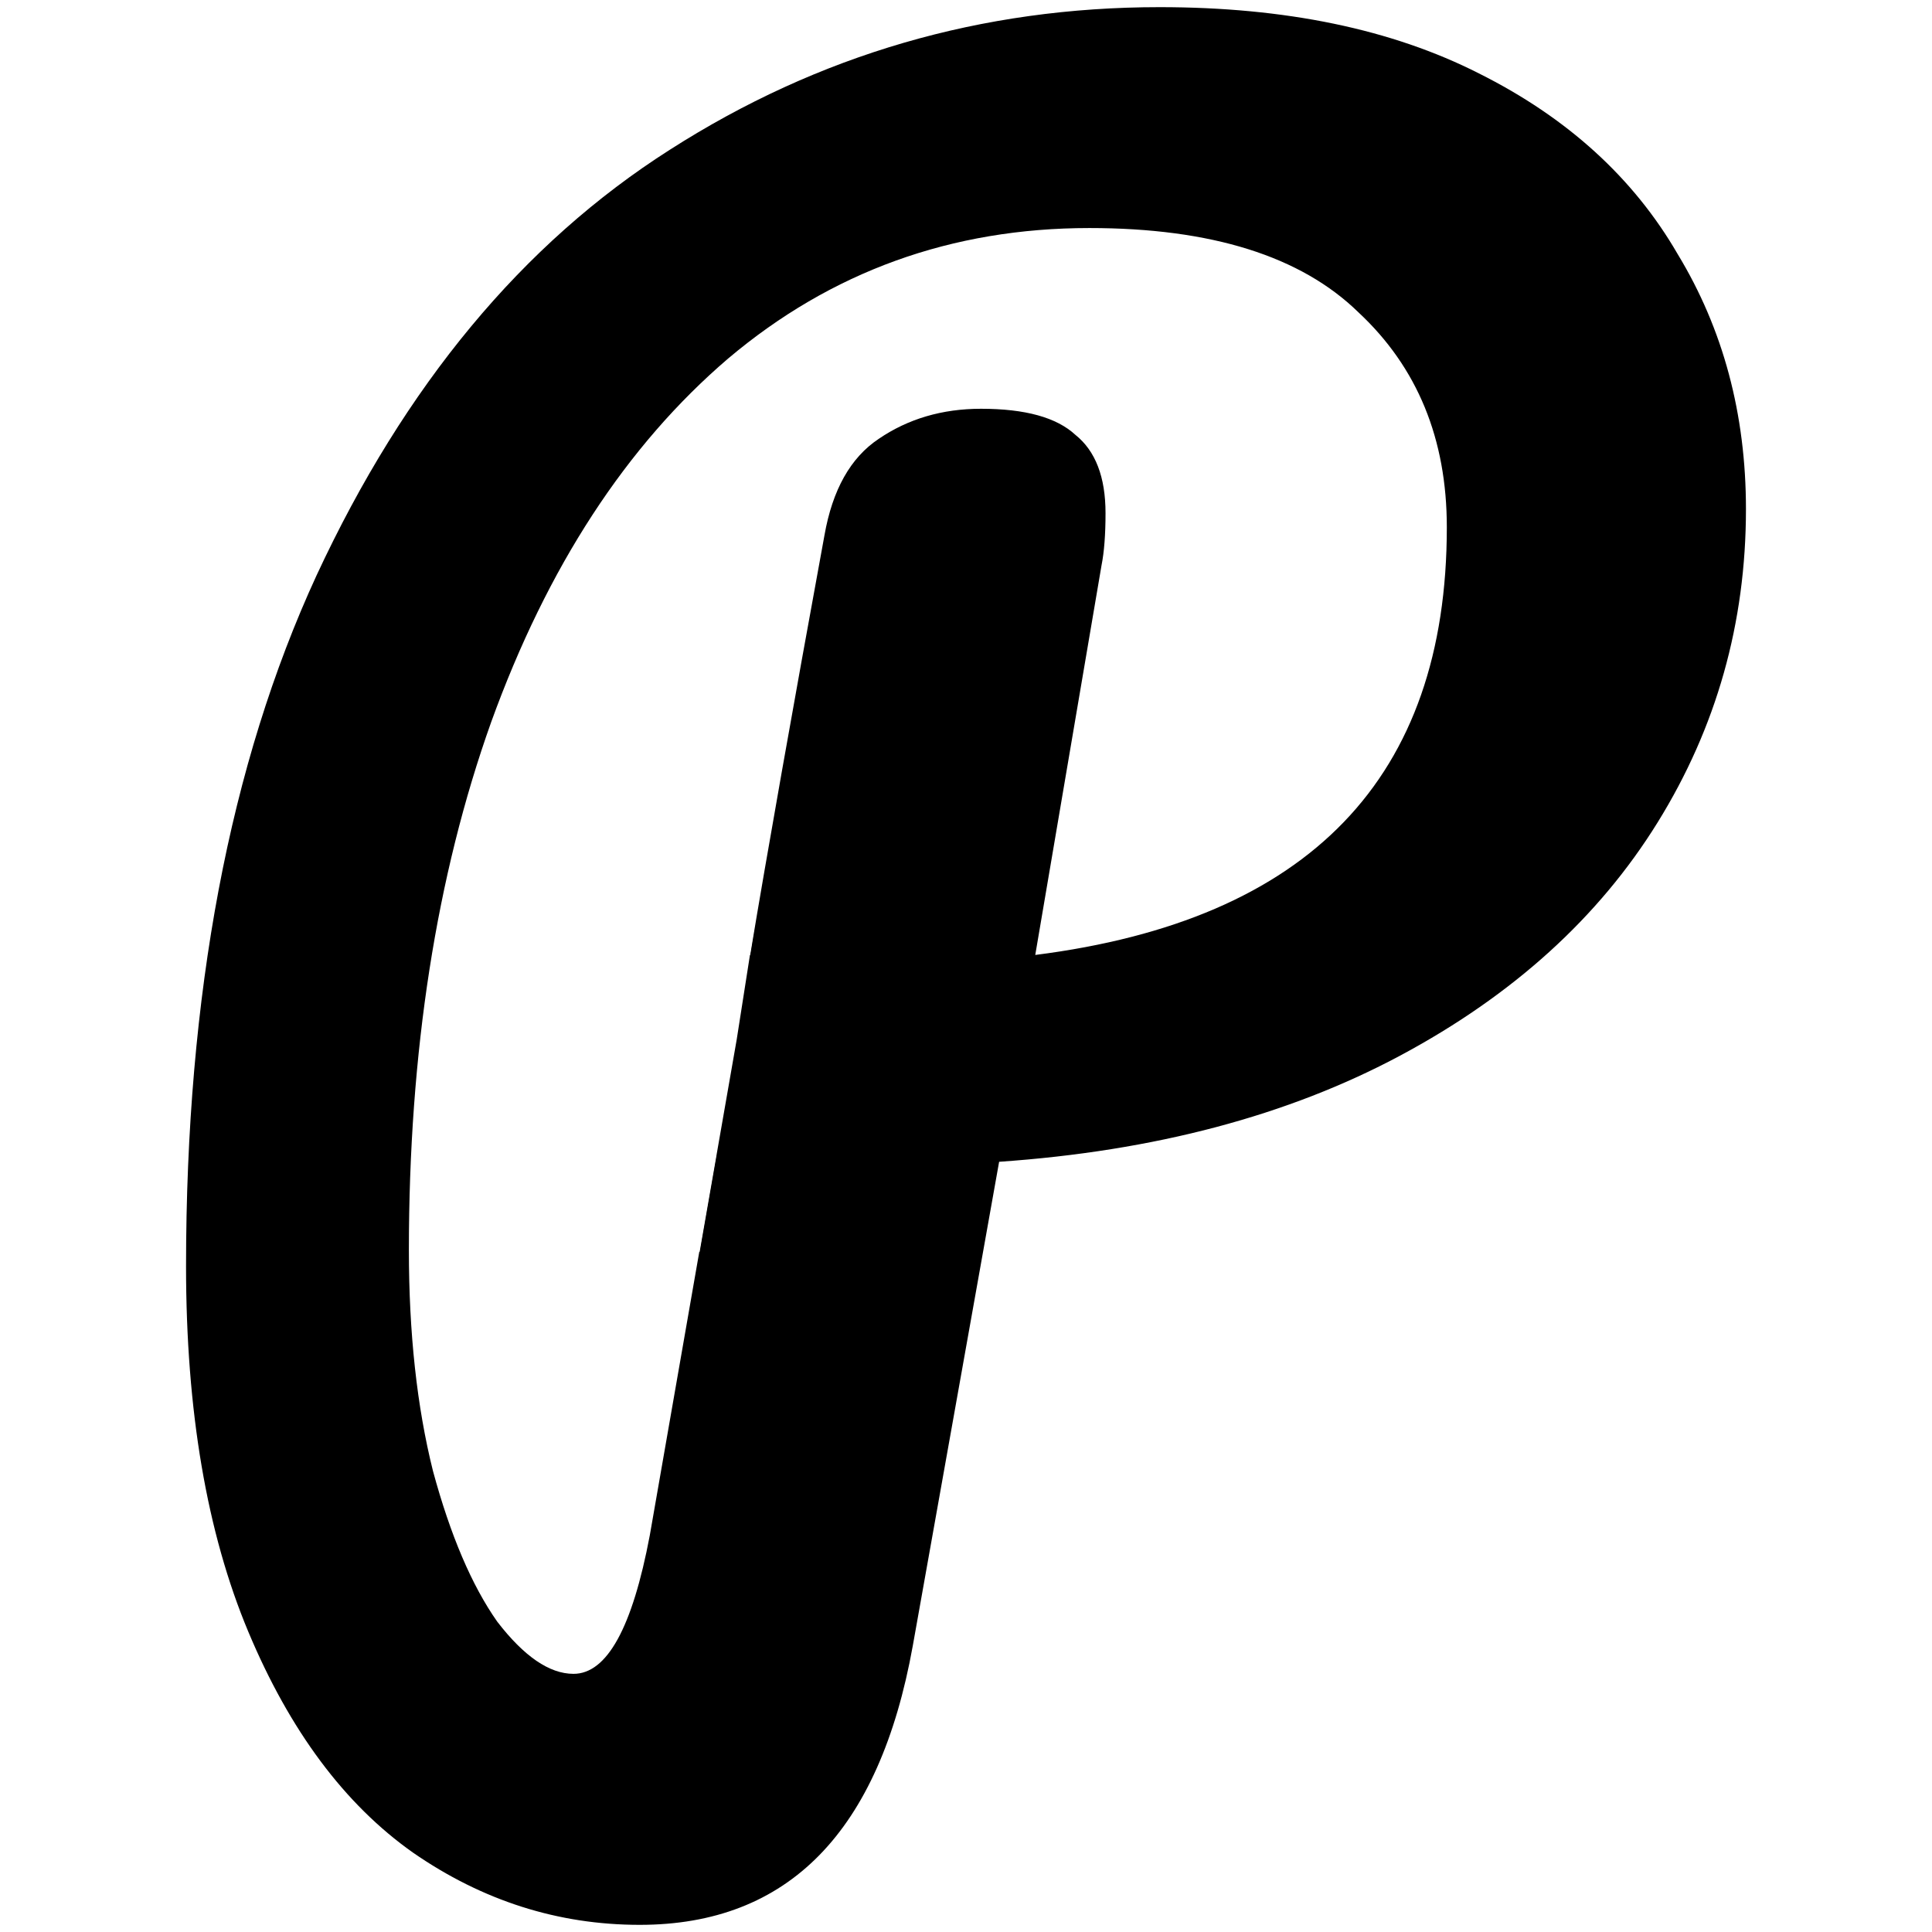
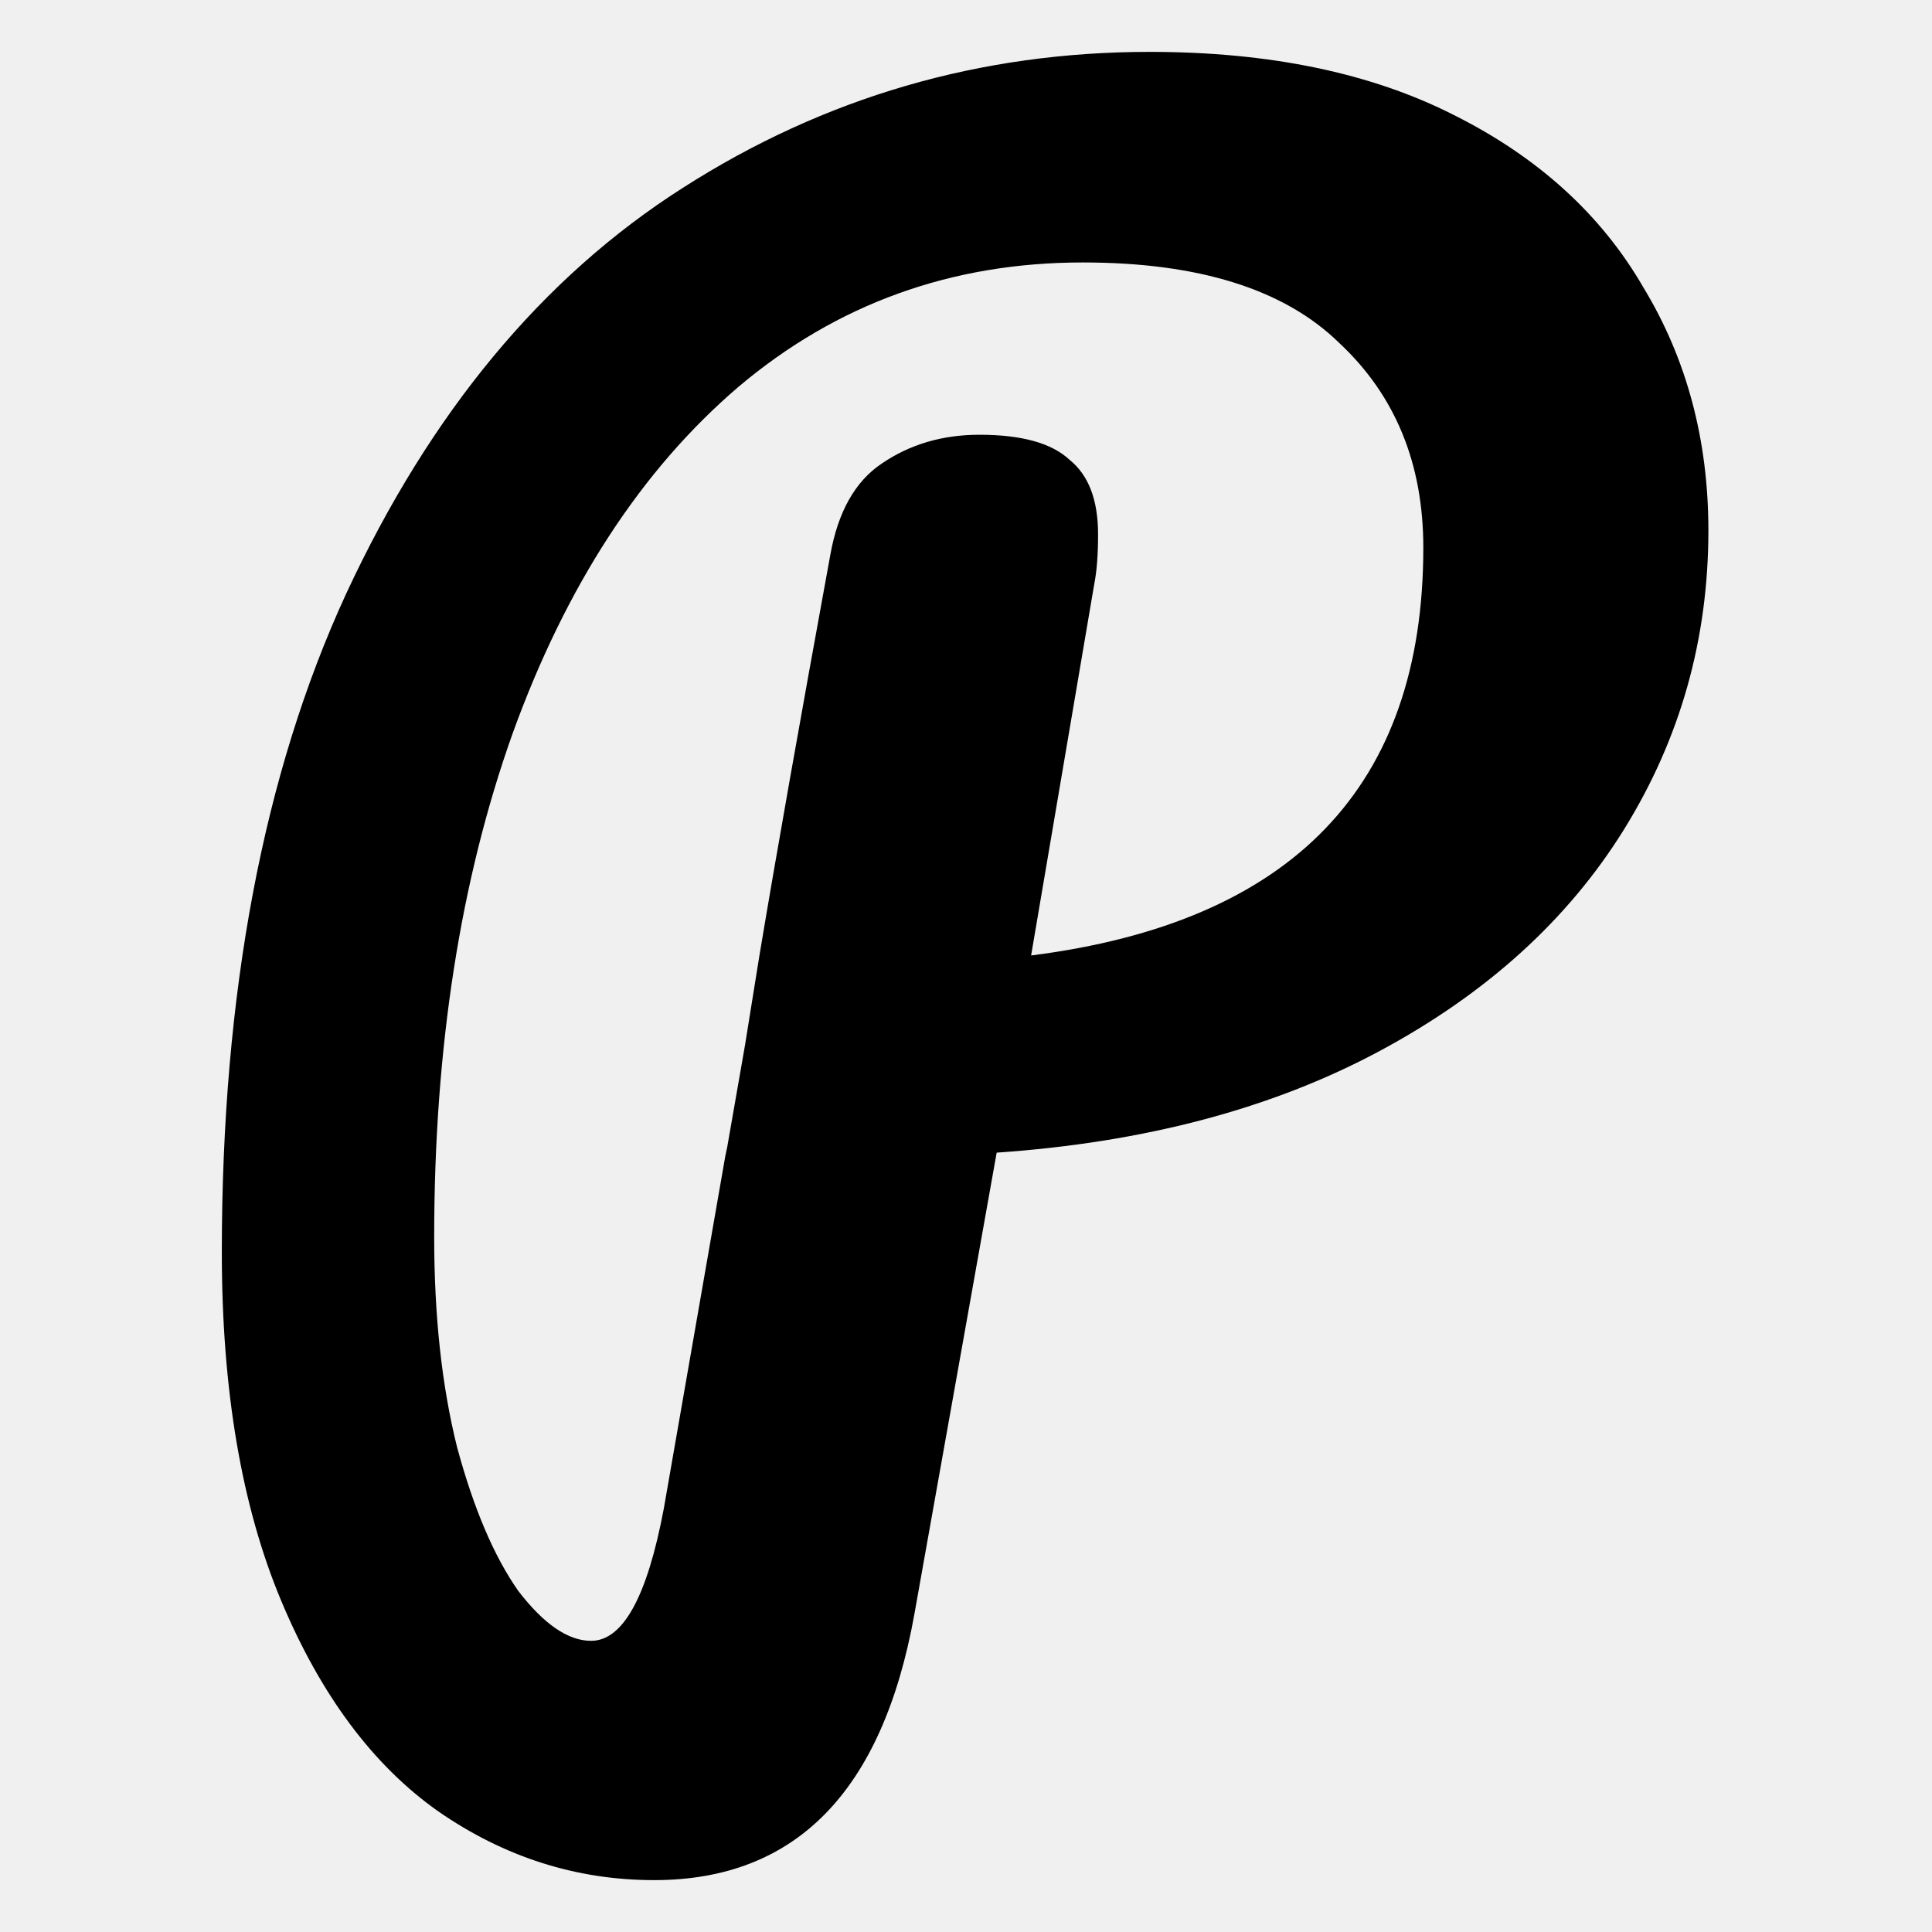
- <svg xmlns="http://www.w3.org/2000/svg" viewBox="0 0 1080 1080" fill="none">
-   <rect width="1080" height="1080" fill="white" />
-   <path d="M976 284.628C976 348.237 959.54 406.608 926.62 459.74C893.701 512.873 845.817 556.276 782.97 589.952C720.124 623.627 645.306 643.458 558.517 649.445L510.26 919.971C491.556 1023.99 440.68 1076 357.632 1076C311.993 1076 269.721 1062.53 230.816 1035.59C192.659 1008.65 161.984 967.49 138.79 912.113C115.597 856.736 104 788.637 104 707.816C104 555.902 128.316 427.187 176.947 321.671C226.327 215.407 292.166 136.082 374.466 83.698C457.514 30.566 548.791 4 648.299 4C718.627 4 778.107 16.348 826.739 41.043C876.118 65.738 913.153 99.414 937.843 142.069C963.281 183.976 976 231.496 976 284.628ZM578.718 533.826C732.094 514.369 808.783 434.671 808.783 294.731C808.783 245.34 792.323 205.304 759.403 174.622C727.231 143.192 677.103 127.476 609.019 127.476C531.957 127.476 464.621 151.798 407.012 200.44C350.15 249.082 306.008 316.807 274.584 403.615C243.909 489.674 228.571 588.081 228.571 698.836C228.571 745.233 233.06 786.392 242.039 822.312C251.765 858.232 263.736 886.295 277.951 906.501C292.915 925.957 307.13 935.686 320.597 935.686C339.302 935.686 353.517 909.868 363.243 858.232L400.278 646.078C371.099 641.587 358.38 639.717 362.121 640.465C339.676 636.723 325.086 629.988 318.353 620.26C311.619 609.783 308.252 596.687 308.252 580.972C308.252 564.508 312.741 551.412 321.719 541.684C331.446 531.955 344.539 527.091 360.999 527.091C368.481 527.091 374.092 527.465 377.833 528.214C395.789 531.207 409.63 533.078 419.357 533.826C429.083 475.455 442.924 397.254 460.88 299.221C465.369 273.777 475.47 255.817 491.182 245.34C507.641 234.115 526.72 228.503 548.417 228.503C573.107 228.503 590.689 233.367 601.163 243.095C612.386 252.075 617.997 266.668 617.997 286.873C617.997 298.847 617.249 308.575 615.753 316.059L578.718 533.826Z" fill="black" />
-   <path d="M304.835 467.541L426.099 489.952L411.851 580.937L391.091 699.816L266.088 676.643L304.835 467.541Z" fill="white" />
+ <svg xmlns="http://www.w3.org/2000/svg" width="1080" height="1080" viewBox="0 0 1080 1080" fill="none">
+   <path d="M955 296.539C955 357.181 939.314 412.83 907.942 463.484C876.57 514.138 830.938 555.517 771.046 587.622C711.155 619.727 639.855 638.633 557.147 644.34L511.158 902.248C493.333 1001.42 444.849 1051 365.707 1051C322.214 1051 281.929 1038.16 244.853 1012.47C208.49 986.791 179.257 947.551 157.154 894.757C135.051 841.963 124 777.04 124 699.988C124 555.161 147.172 432.449 193.517 331.854C240.575 230.546 303.319 154.922 381.749 104.981C460.892 54.327 547.878 29 642.707 29C709.728 29 766.412 40.772 812.757 64.315C859.815 87.859 895.108 119.963 918.637 160.629C942.879 200.582 955 245.885 955 296.539ZM576.398 534.114C722.562 515.565 795.645 439.584 795.645 306.171C795.645 259.084 779.959 220.915 748.587 191.664C717.928 161.699 670.157 146.717 605.274 146.717C531.835 146.717 467.665 169.904 412.764 216.278C358.577 262.651 316.51 327.217 286.564 409.976C257.331 492.021 242.714 585.838 242.714 691.427C242.714 735.66 246.992 774.9 255.548 809.145C264.817 843.39 276.225 870.143 289.772 889.406C304.032 907.956 317.579 917.23 330.413 917.23C348.238 917.23 361.785 892.617 371.054 843.39L406.347 641.13L405.633 646.299L411.708 611.502L416.534 583.854L420.128 561.451L424.529 534.114C433.798 478.466 446.988 403.912 464.1 310.451C468.378 286.194 478.004 269.072 492.977 259.084C508.663 248.382 526.844 243.031 547.521 243.031C571.05 243.031 587.806 247.669 597.788 256.943C608.483 265.505 613.83 279.417 613.83 298.68C613.83 310.095 613.117 319.369 611.691 326.504C597.908 407.581 590.181 453.037 576.398 534.114Z" fill="black" />
</svg>
